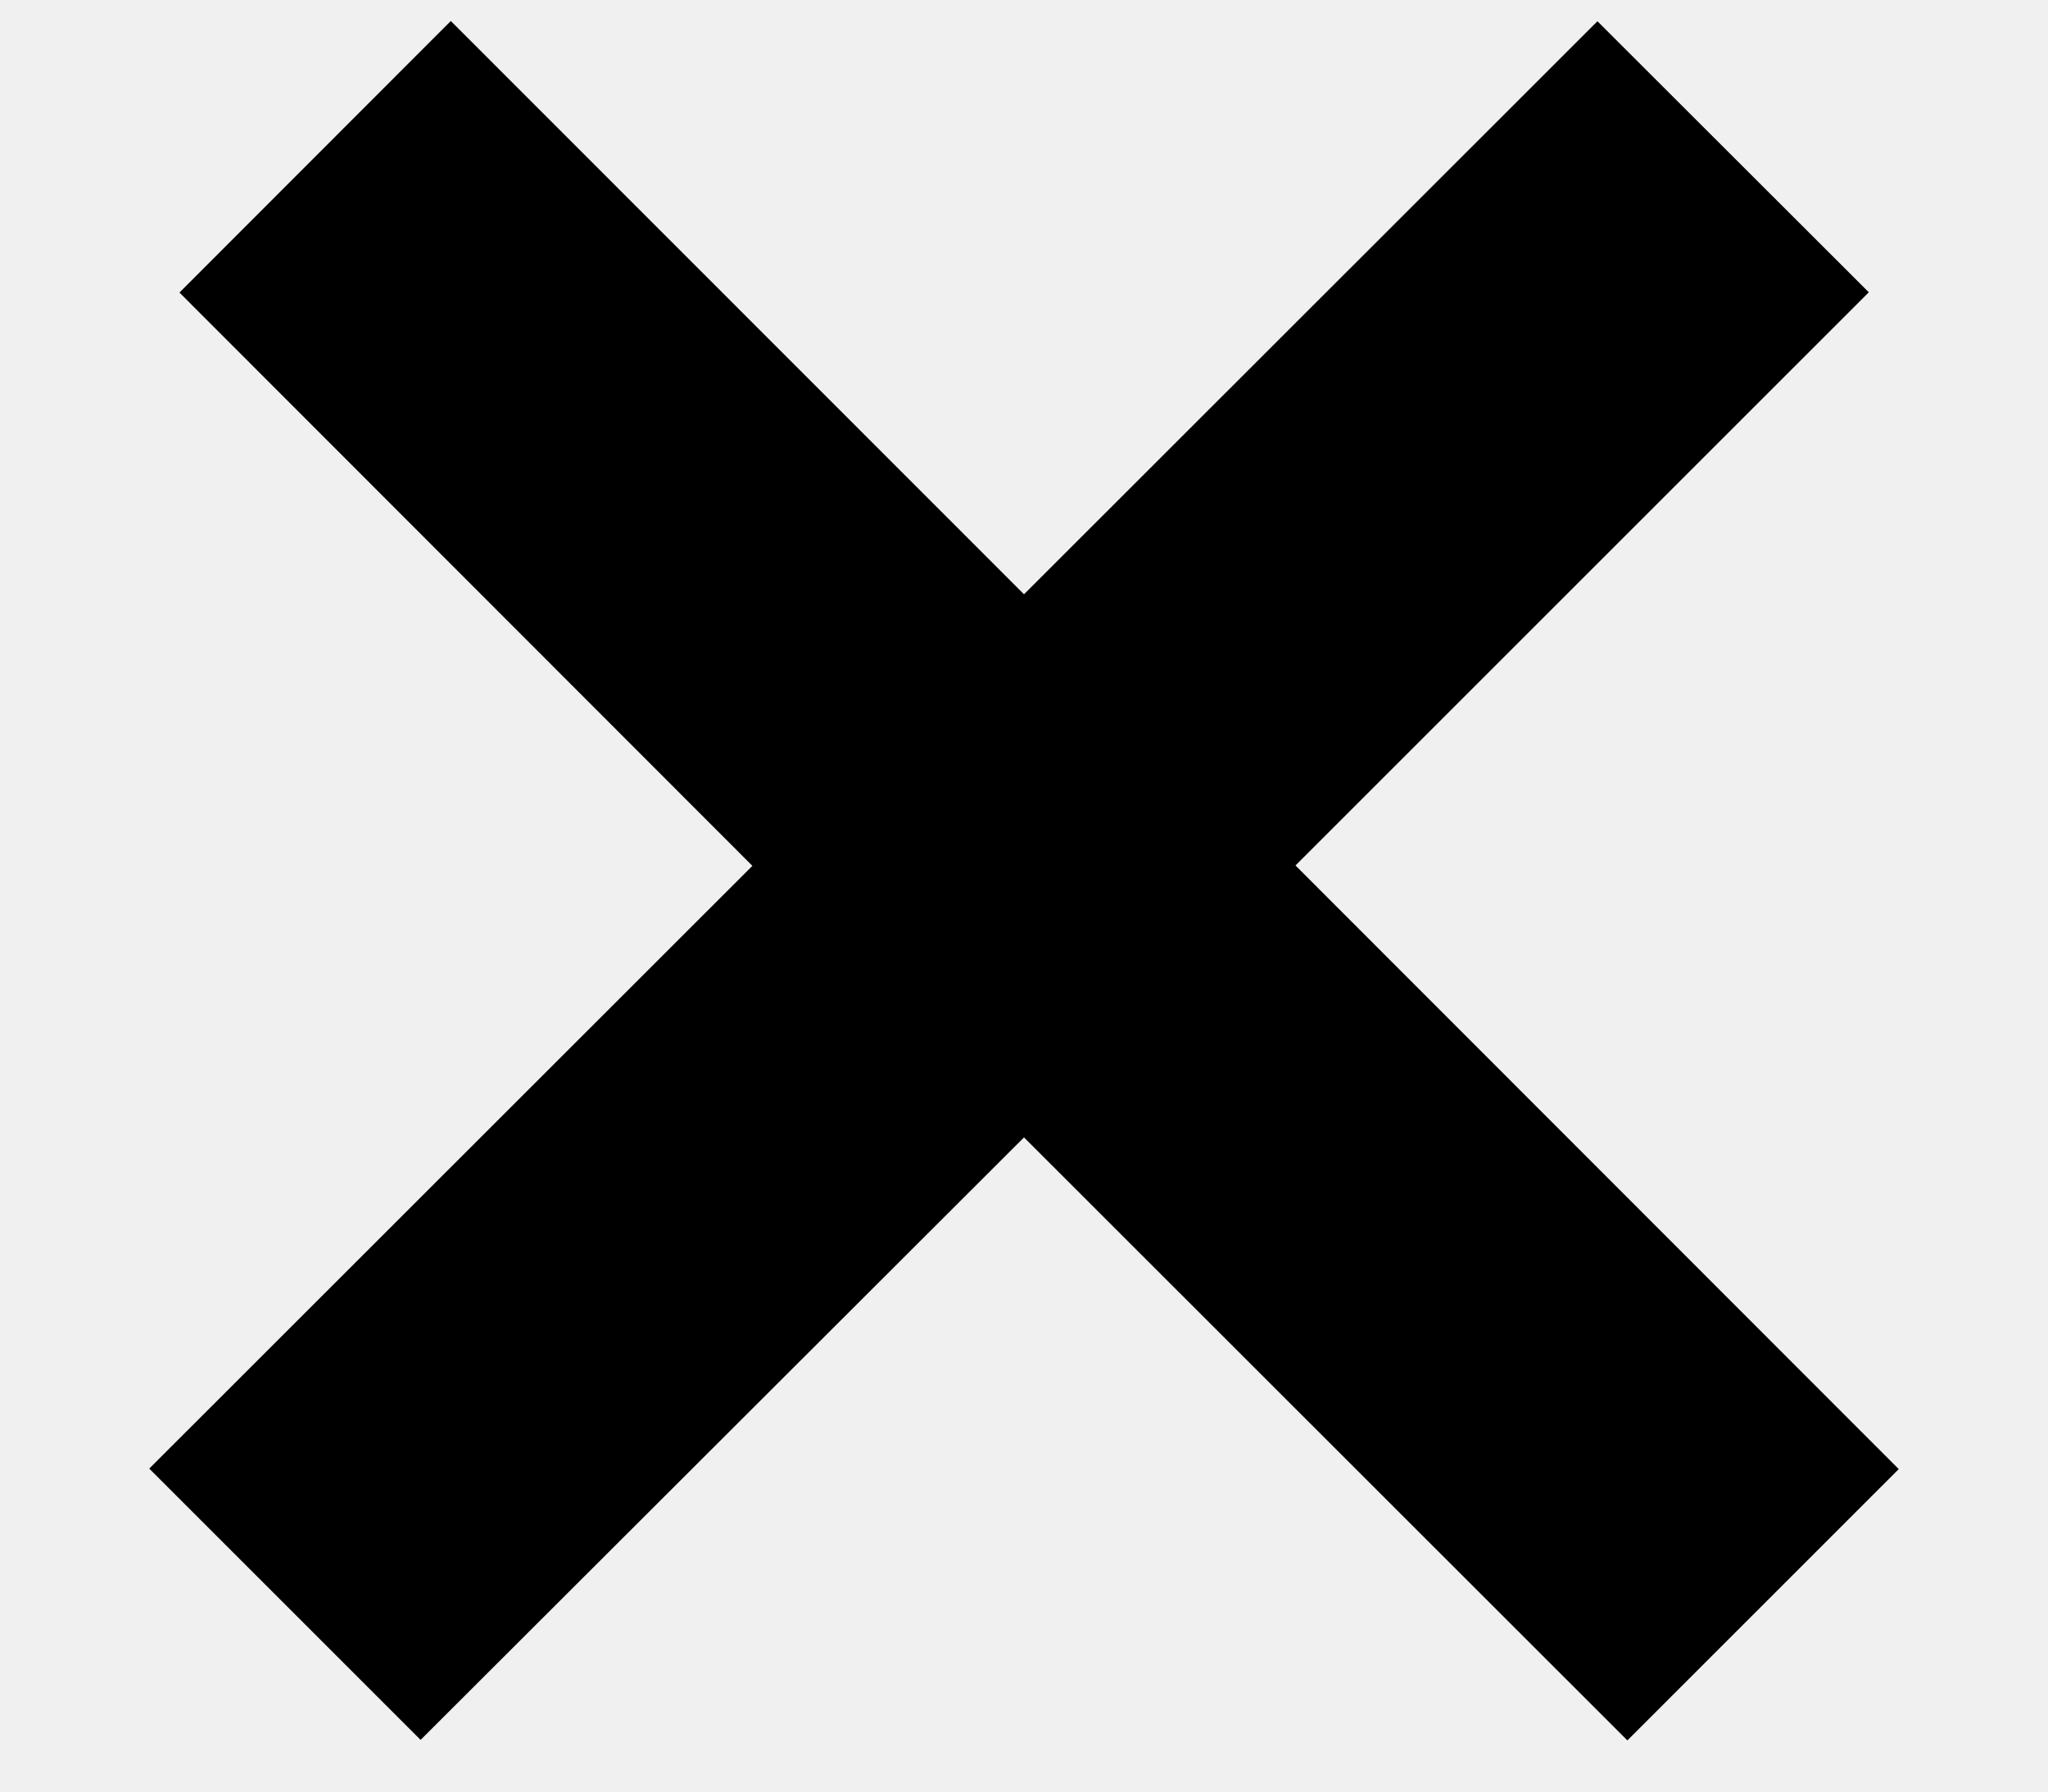
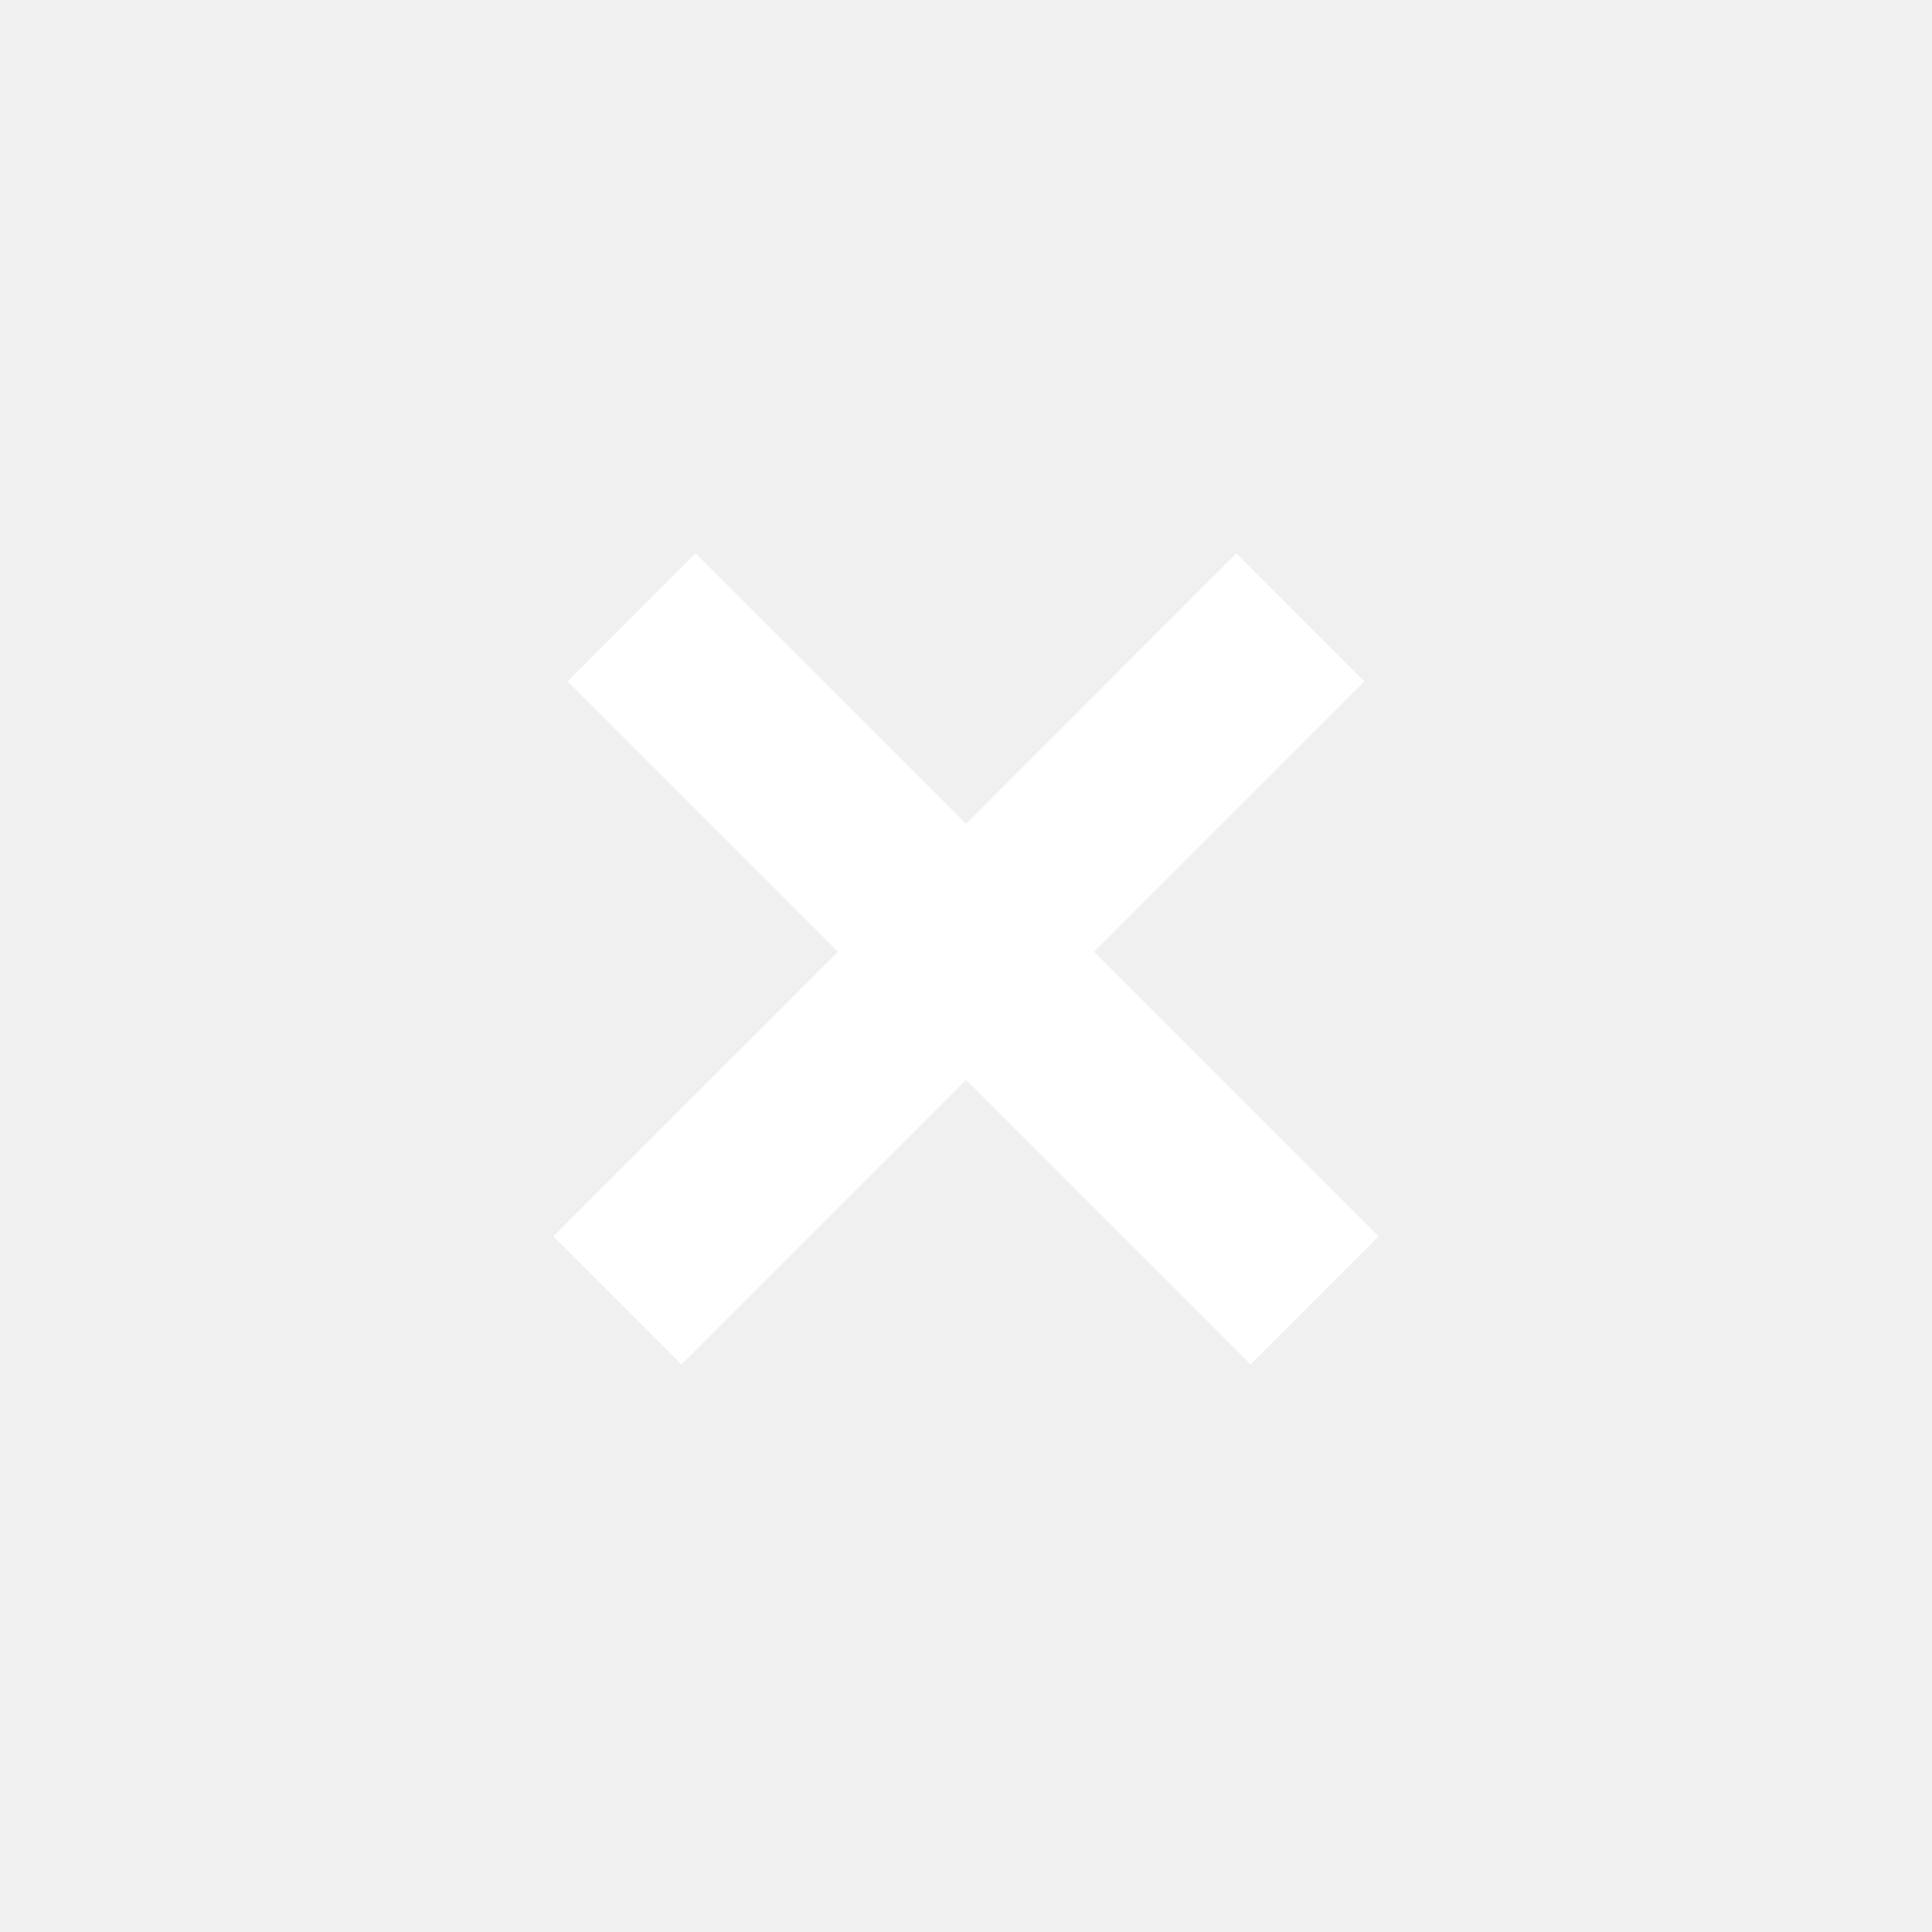
- <svg xmlns="http://www.w3.org/2000/svg" width="8" height="7" fill="none">
-   <path fill-rule="evenodd" clip-rule="evenodd" d="m5.06 3.382 2.24-2.24L6.24.083 4 2.322 1.761.082.701 1.143l2.238 2.24L.583 5.738l1.06 1.06L4 4.444 6.357 6.8l1.06-1.06-2.356-2.358Z" fill="#000" />
+ <svg xmlns="http://www.w3.org/2000/svg" width="16" height="16" viewBox="0 0 16 16" fill="none">
+   <path fill-rule="evenodd" clip-rule="evenodd" d="M8 8.943L10.357 11.3L11.417 10.239L9.06 7.882L11.299 5.643L10.239 4.582L8 6.822L5.76 4.582L4.7 5.643L6.939 7.882L4.582 10.239L5.643 11.3L8 8.943Z" fill="white" />
</svg>
